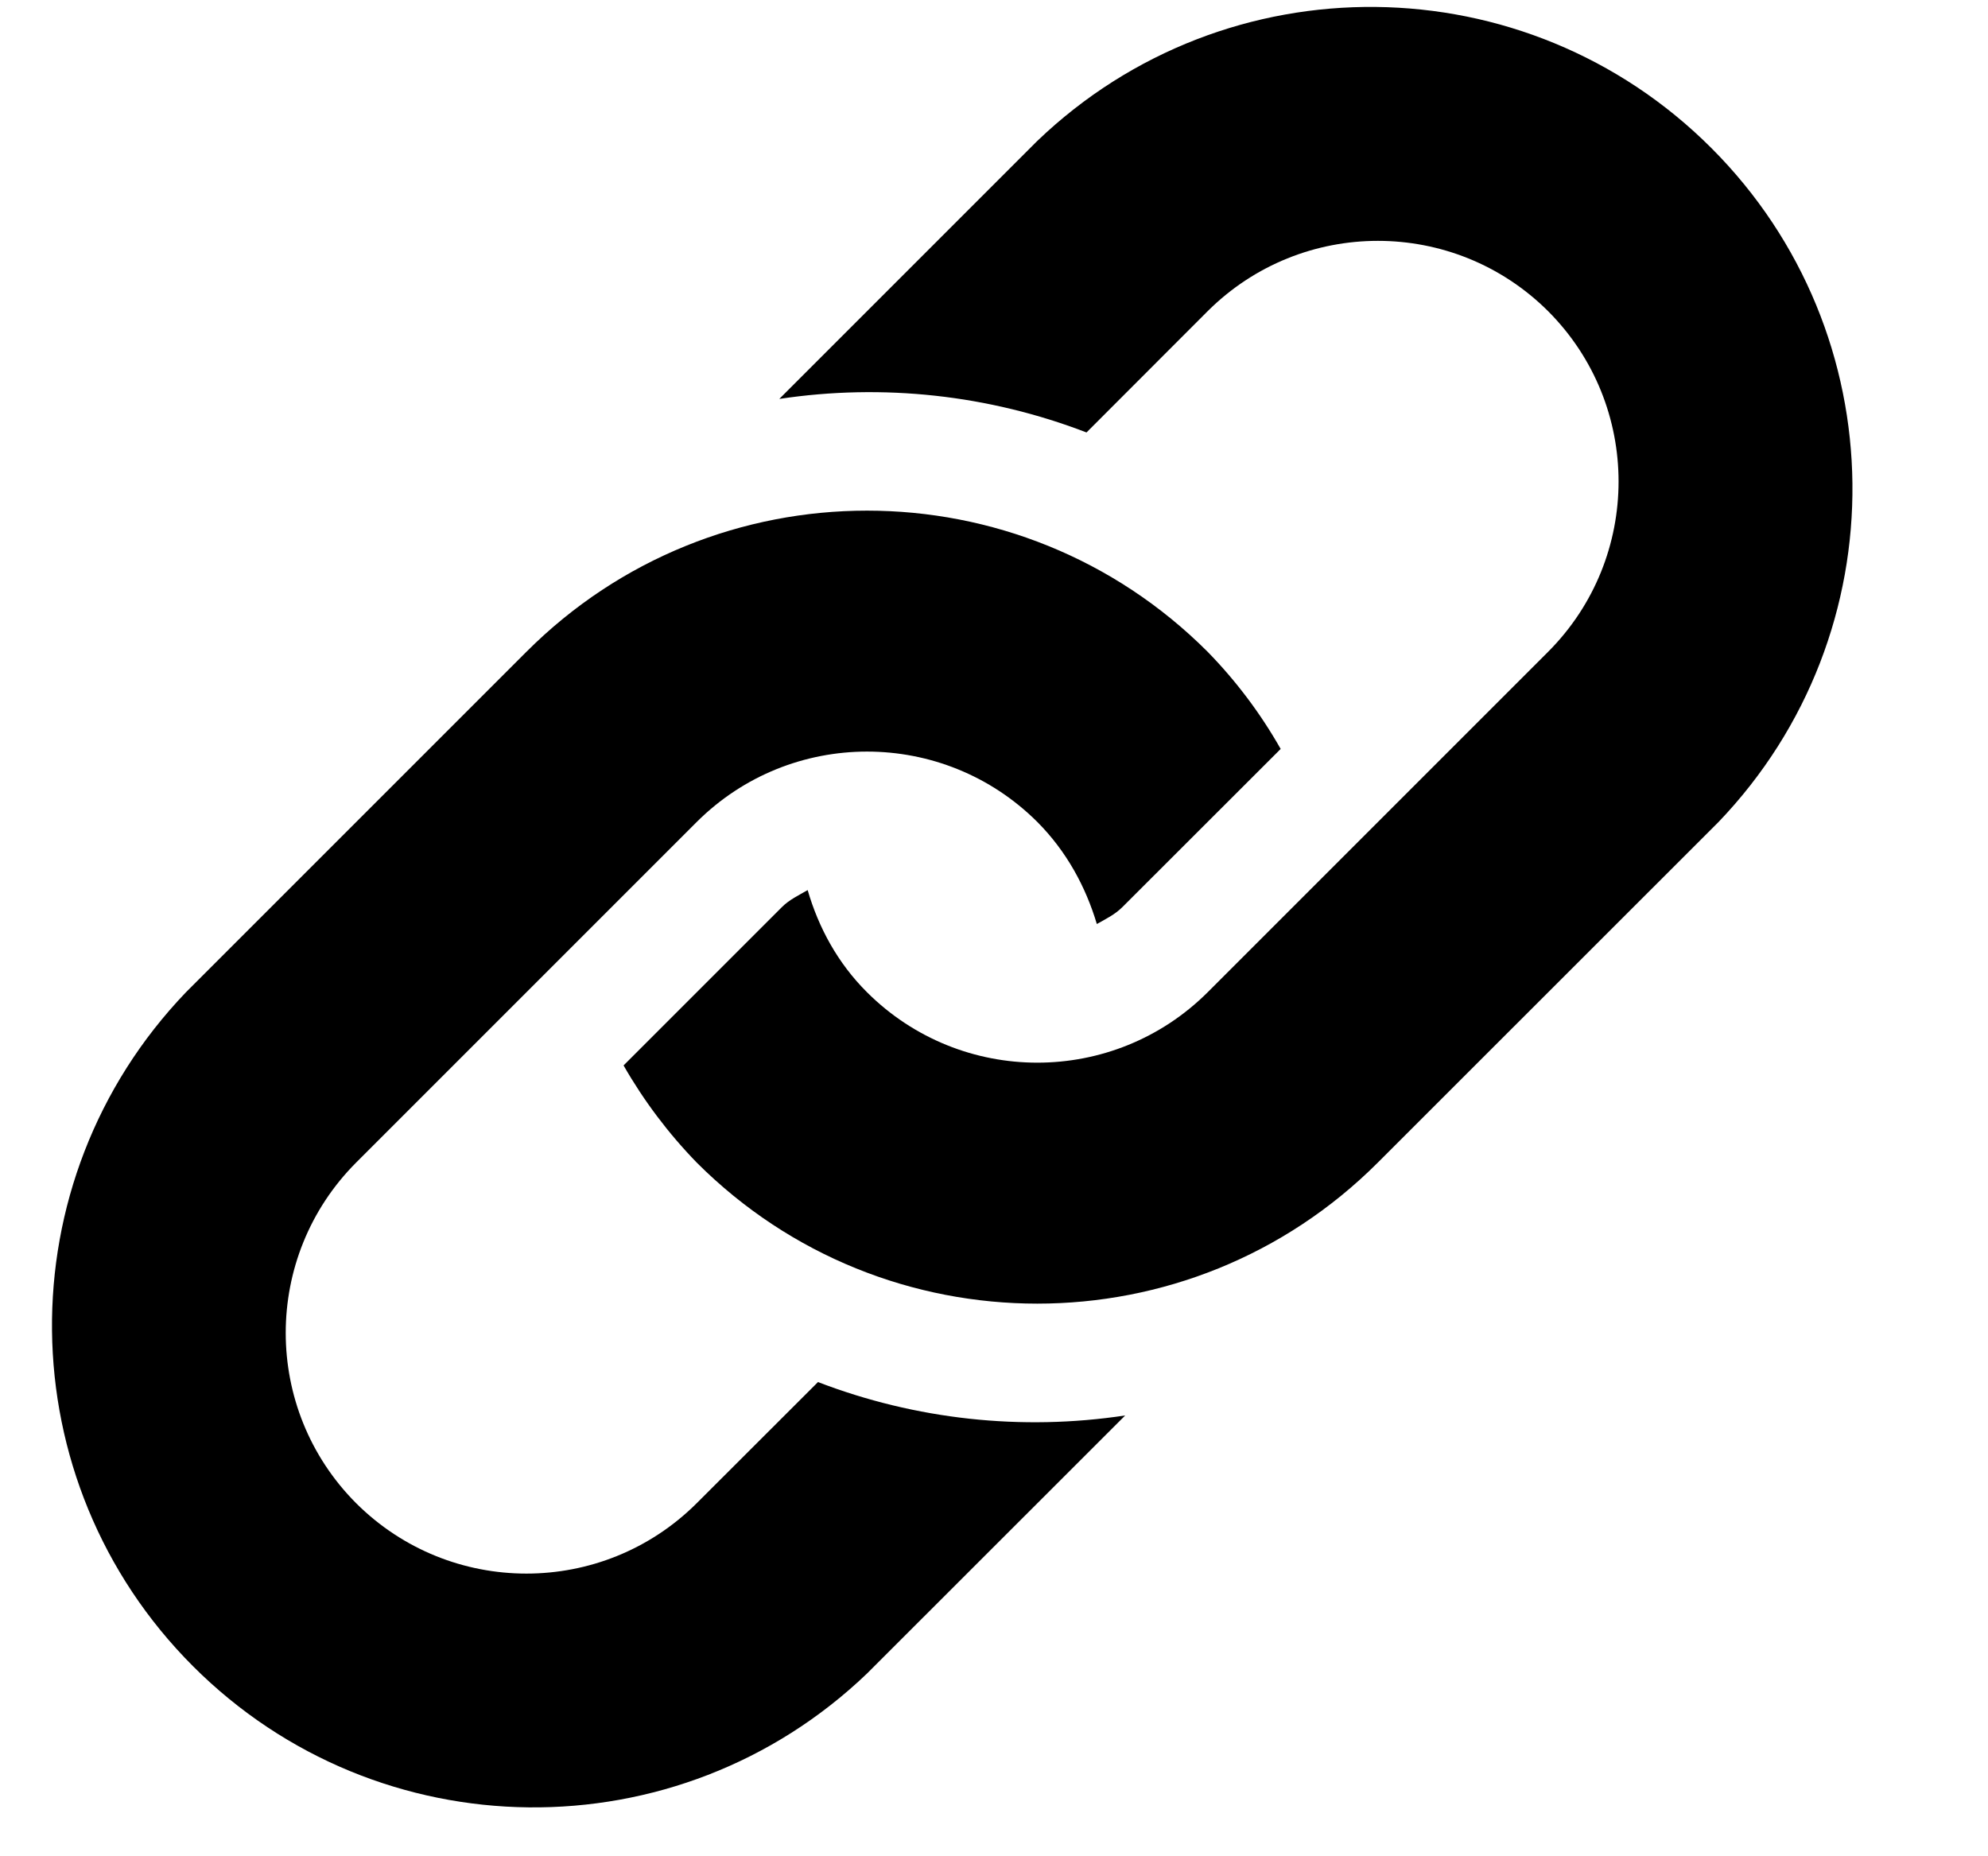
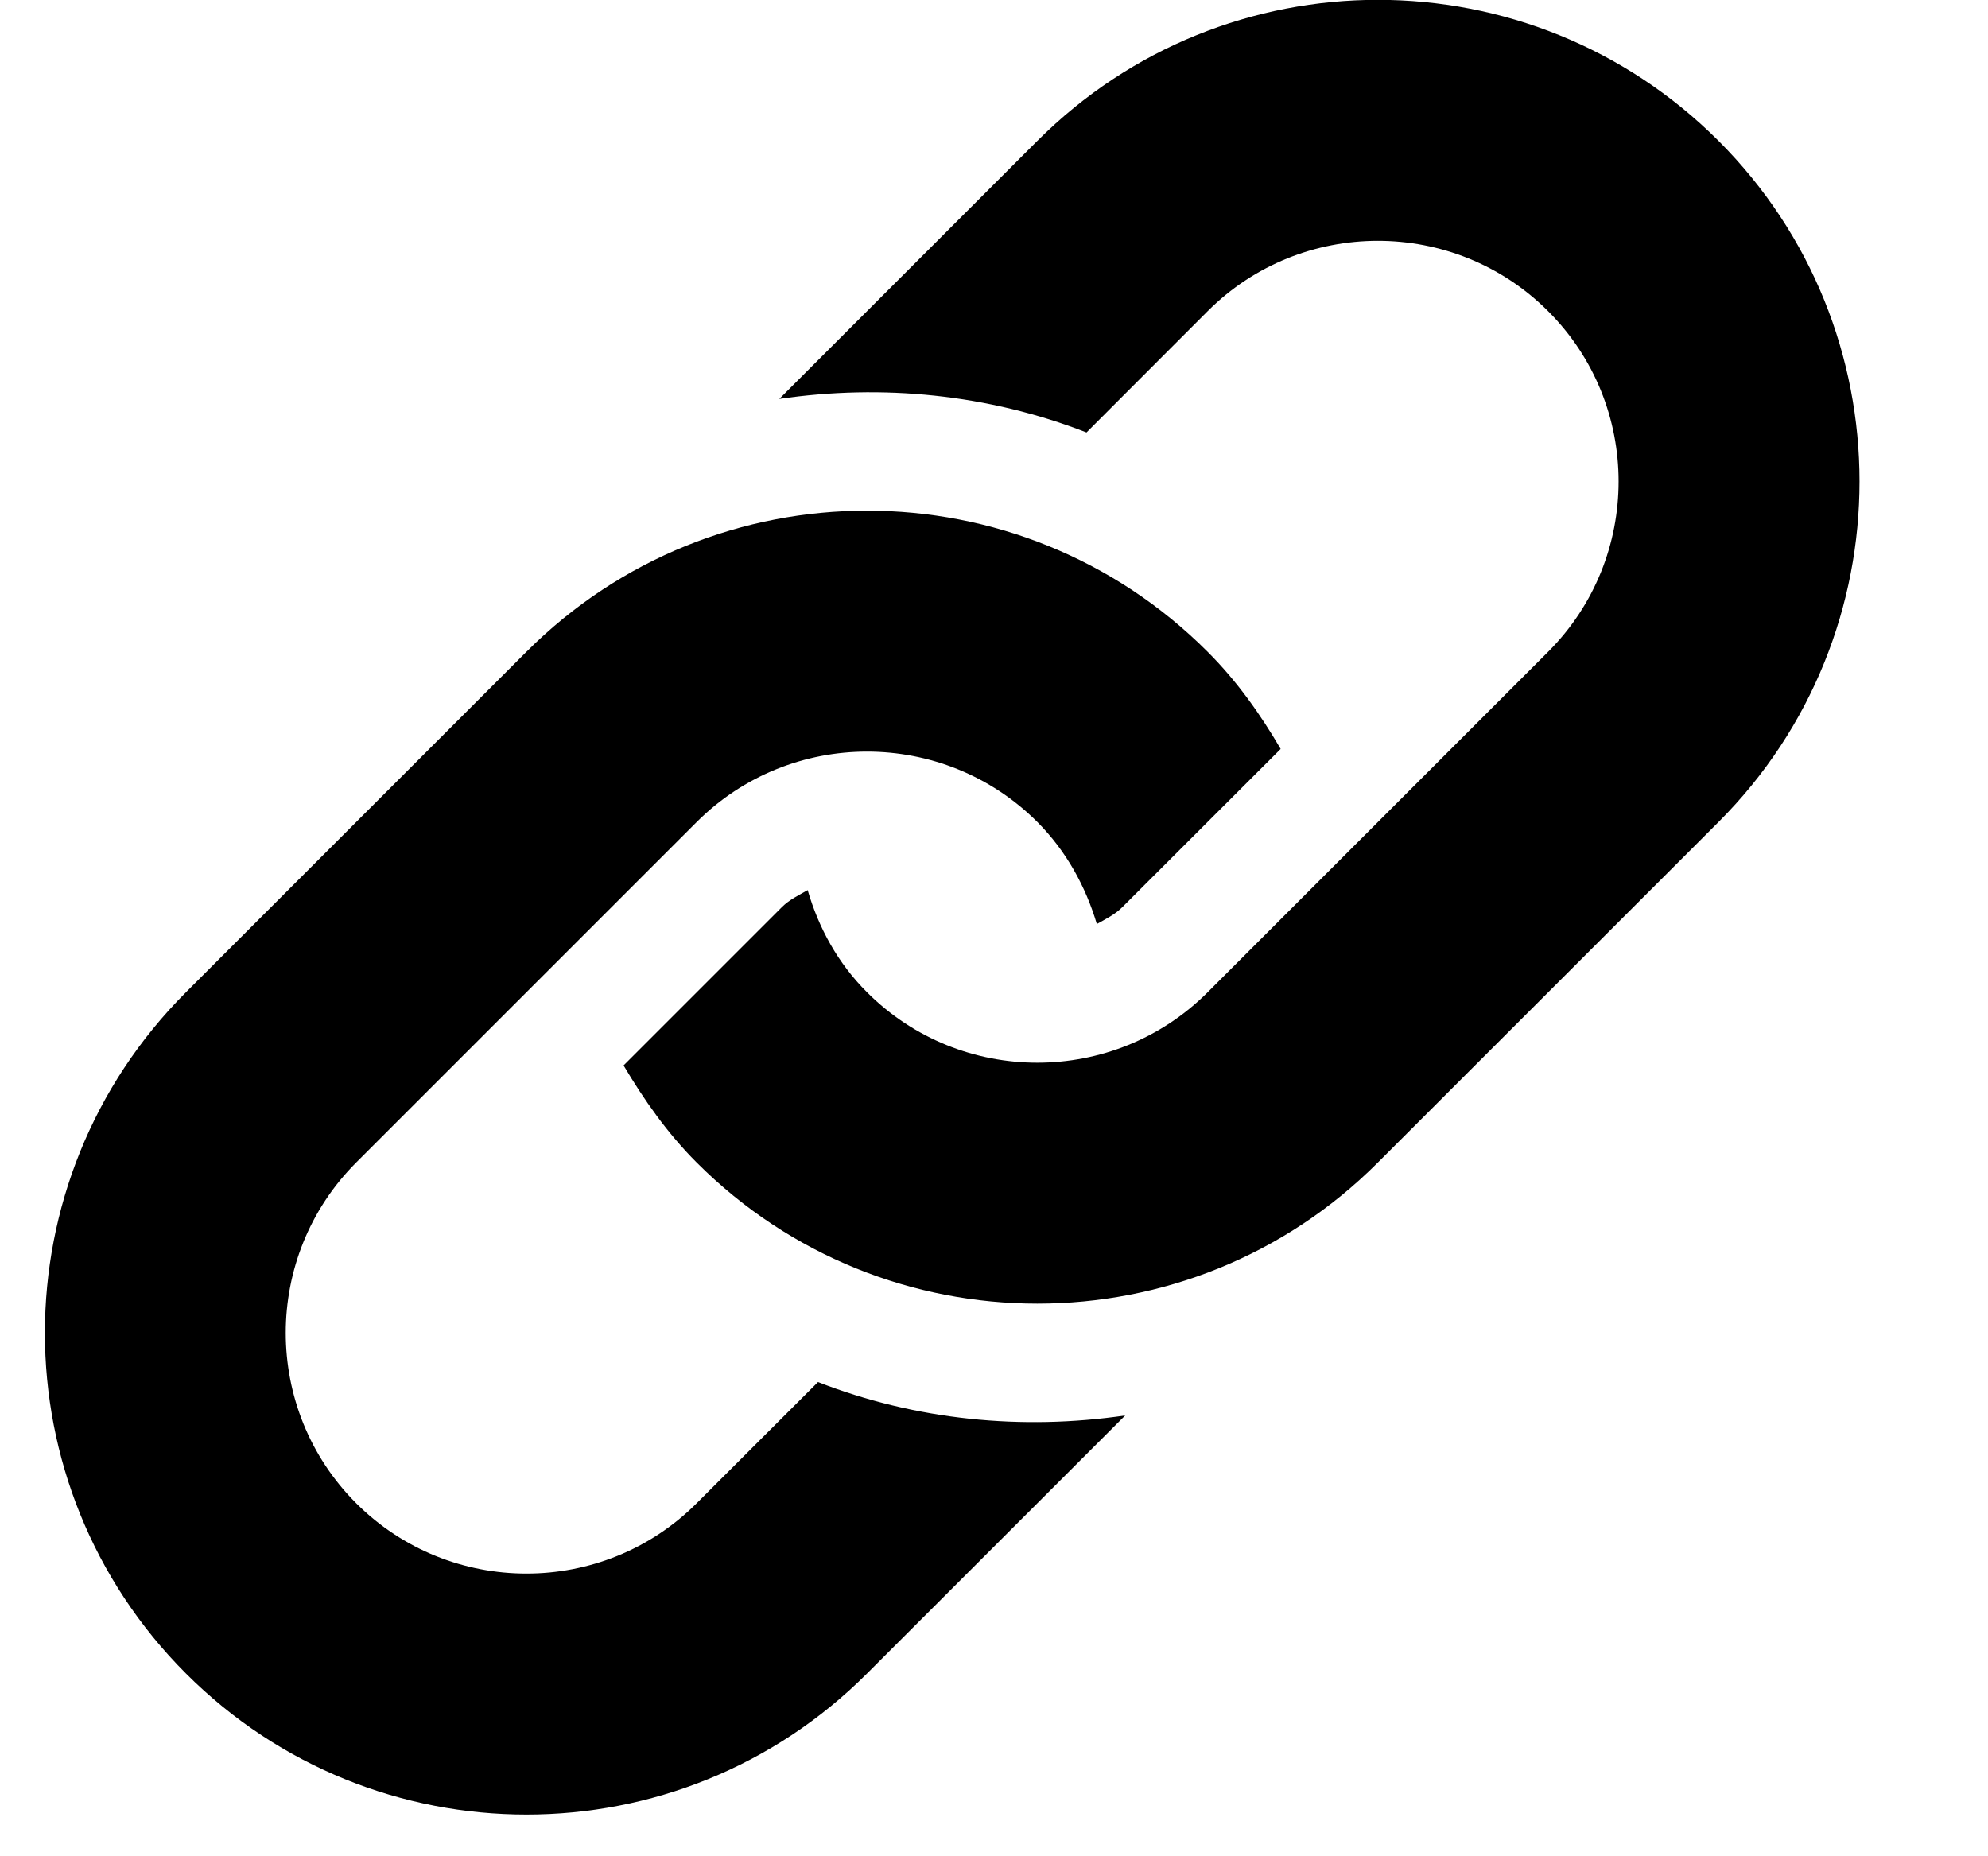
- <svg xmlns="http://www.w3.org/2000/svg" width="15" height="14">
-   <path d="M12.967 6.202l-2.571 2.57a3.634 3.634 0 01-5.139 0 3.67 3.67 0 01-.552-.733L5.9 6.844c.056-.056.127-.089.194-.128.082.282.226.55.448.771a1.82 1.82 0 002.57 0l2.569-2.569a1.819 1.819 0 000-2.57 1.82 1.82 0 00-2.569 0l-.914.915A4.557 4.557 0 005.88 3.01l1.947-1.947a3.635 3.635 0 015.14 5.139zm-6.795 4.226l-.915.914a1.82 1.82 0 01-2.57 0 1.82 1.82 0 010-2.57l2.57-2.57a1.82 1.82 0 012.57 0c.221.222.365.489.449.77.067-.038.136-.071.193-.128l1.194-1.193a3.563 3.563 0 00-.551-.733 3.633 3.633 0 00-5.14 0L1.403 7.487a3.635 3.635 0 005.139 5.14L8.49 10.68a4.563 4.563 0 01-2.318-.252z" />
+ <svg xmlns="http://www.w3.org/2000/svg" width="15px" height="14px">
+   <g>
+     <path d="M12.967,6.202 L10.396,8.772 C8.978,10.191 6.676,10.191 5.257,8.772 C5.034,8.549 4.859,8.298 4.705,8.039 L5.900,6.844 C5.956,6.788 6.027,6.755 6.094,6.716 C6.176,6.998 6.320,7.266 6.542,7.487 C7.251,8.196 8.404,8.195 9.112,7.487 L11.681,4.918 C12.390,4.209 12.390,3.056 11.681,2.348 C10.973,1.640 9.820,1.640 9.112,2.348 L8.198,3.263 C7.456,2.974 6.657,2.896 5.880,3.010 L7.827,1.063 C9.246,-0.356 11.547,-0.356 12.967,1.063 C14.385,2.482 14.385,4.783 12.967,6.202 ZM6.172,10.428 L5.257,11.342 C4.549,12.050 3.396,12.050 2.687,11.342 C1.979,10.633 1.979,9.481 2.687,8.772 L5.257,6.202 C5.966,5.494 7.118,5.494 7.827,6.202 C8.048,6.424 8.192,6.691 8.276,6.972 C8.343,6.934 8.412,6.901 8.469,6.844 L9.663,5.651 C9.511,5.391 9.335,5.141 9.112,4.918 C7.693,3.498 5.391,3.498 3.972,4.918 L1.403,7.487 C-0.016,8.907 -0.016,11.207 1.403,12.627 C2.822,14.046 5.123,14.046 6.542,12.627 L8.490,10.680 C7.711,10.794 6.912,10.716 6.172,10.428 Z" />
+   </g>
</svg>
